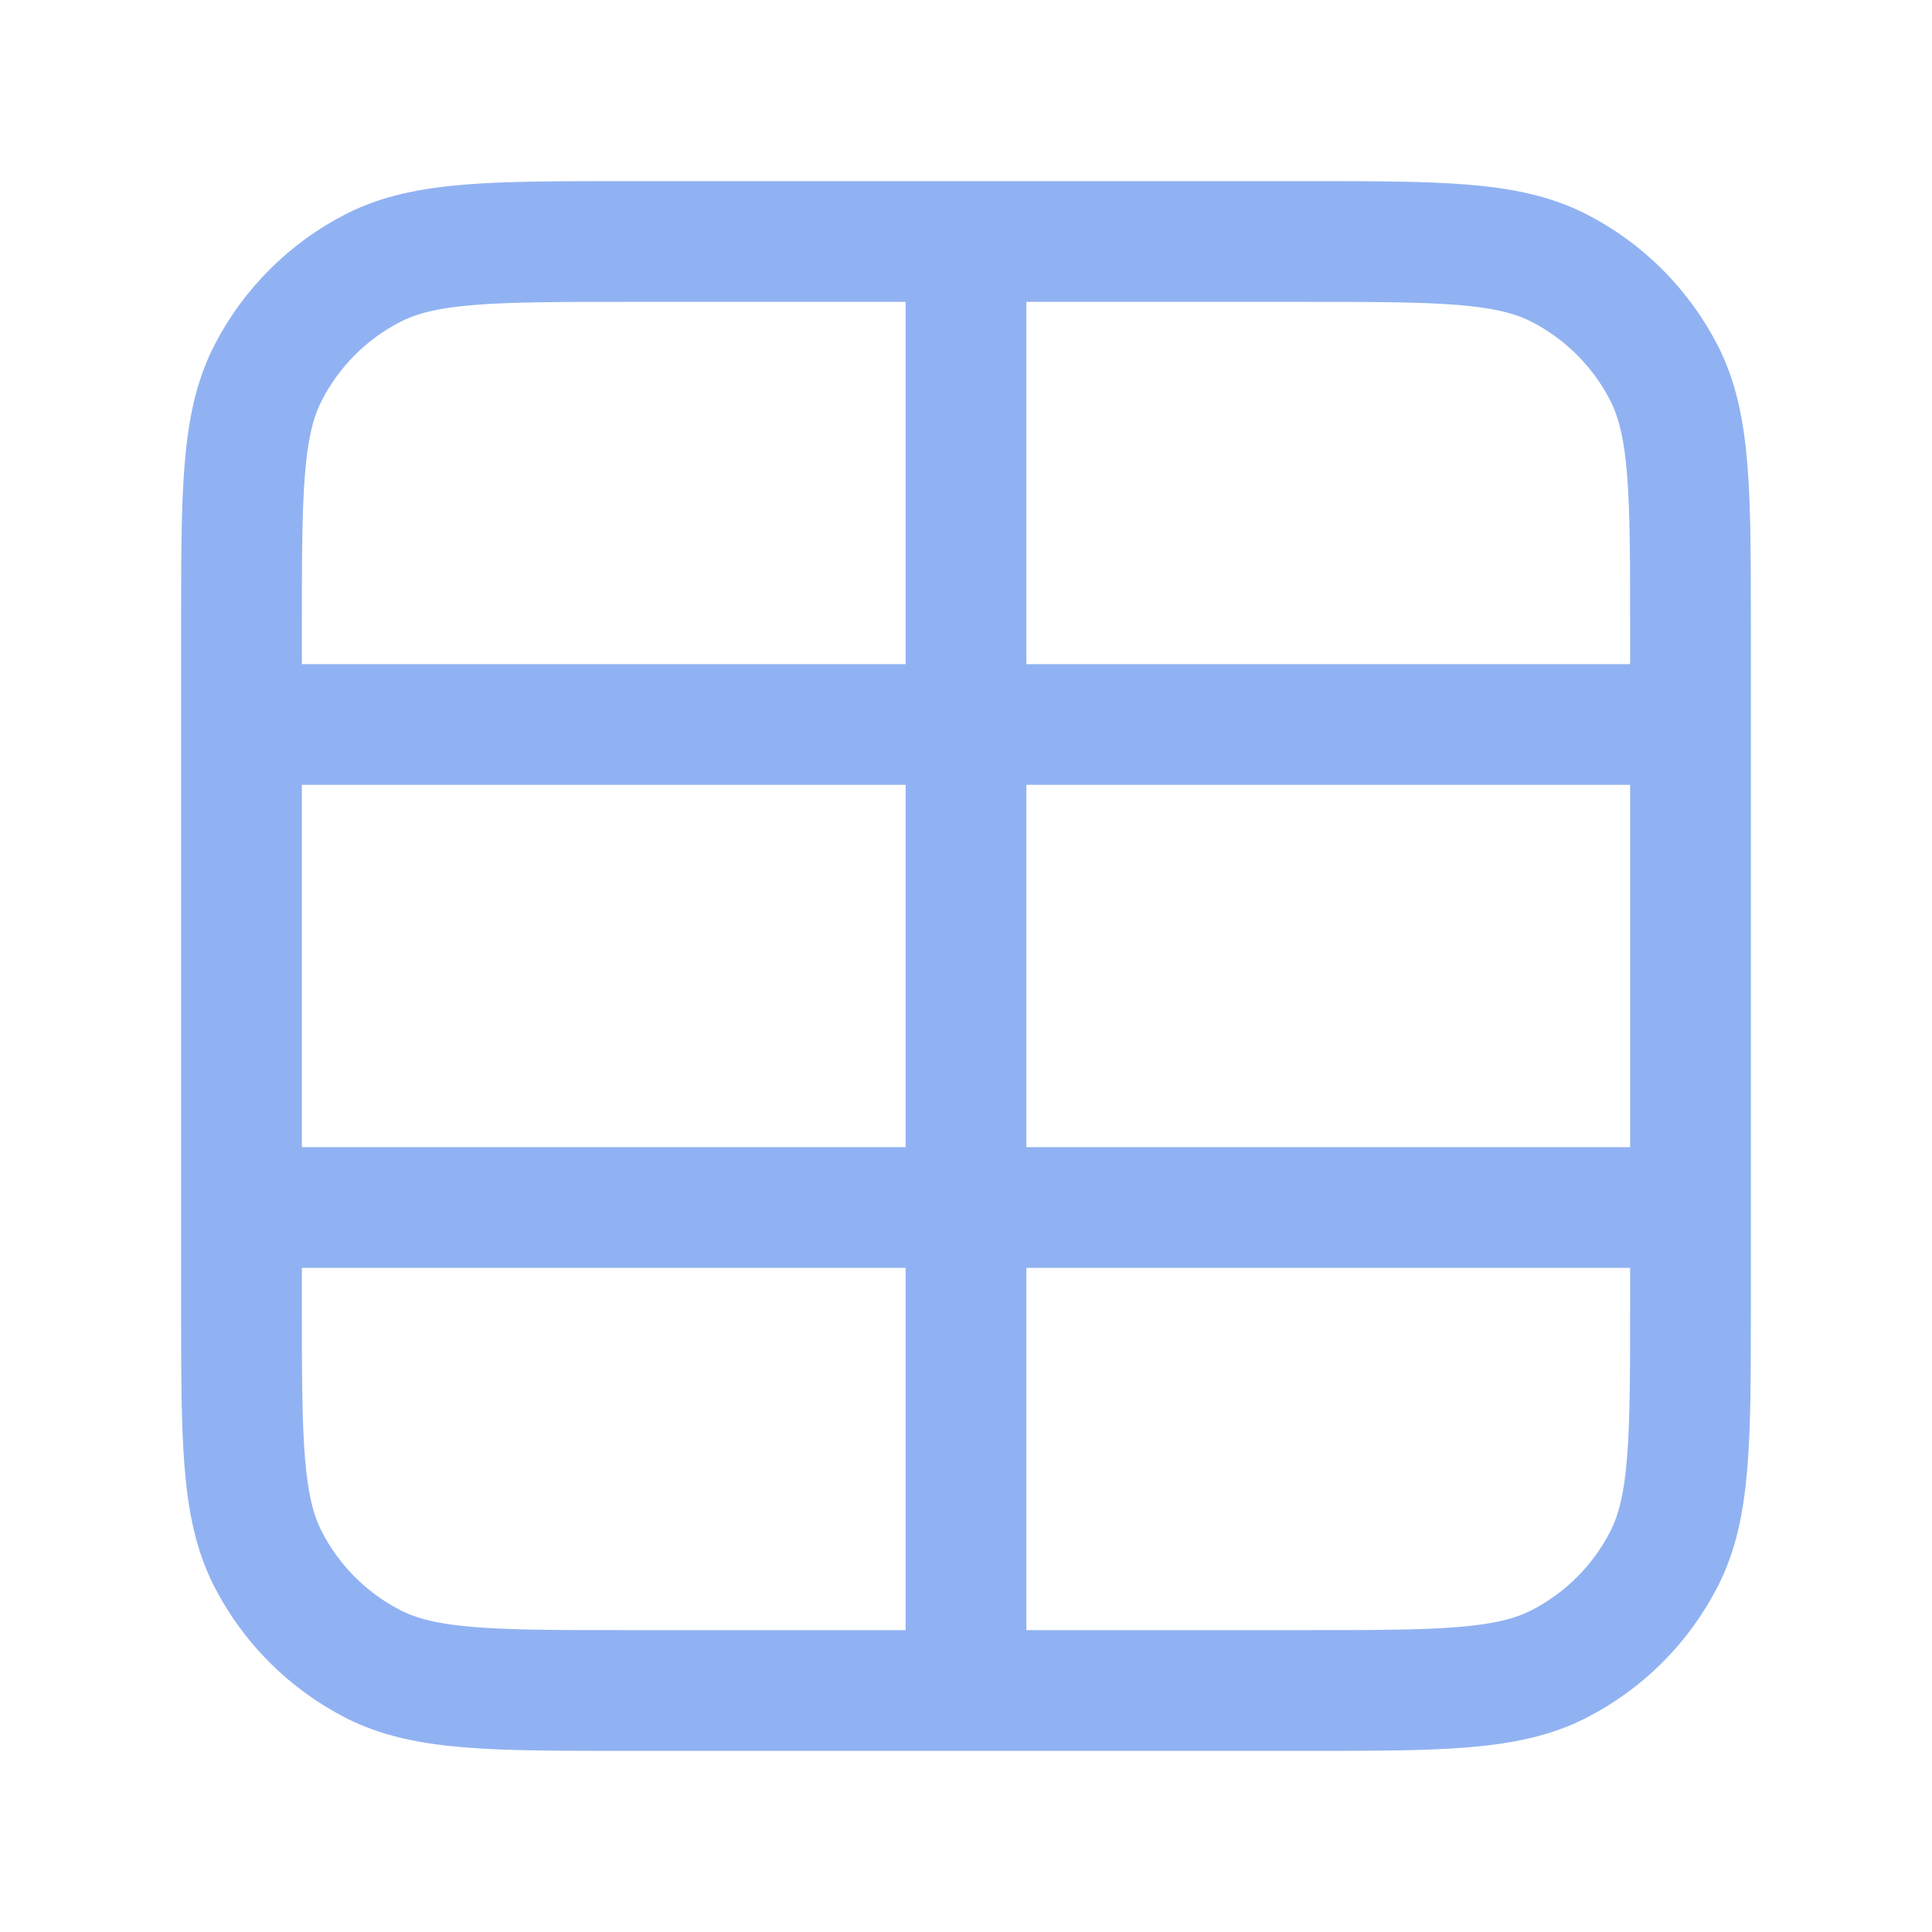
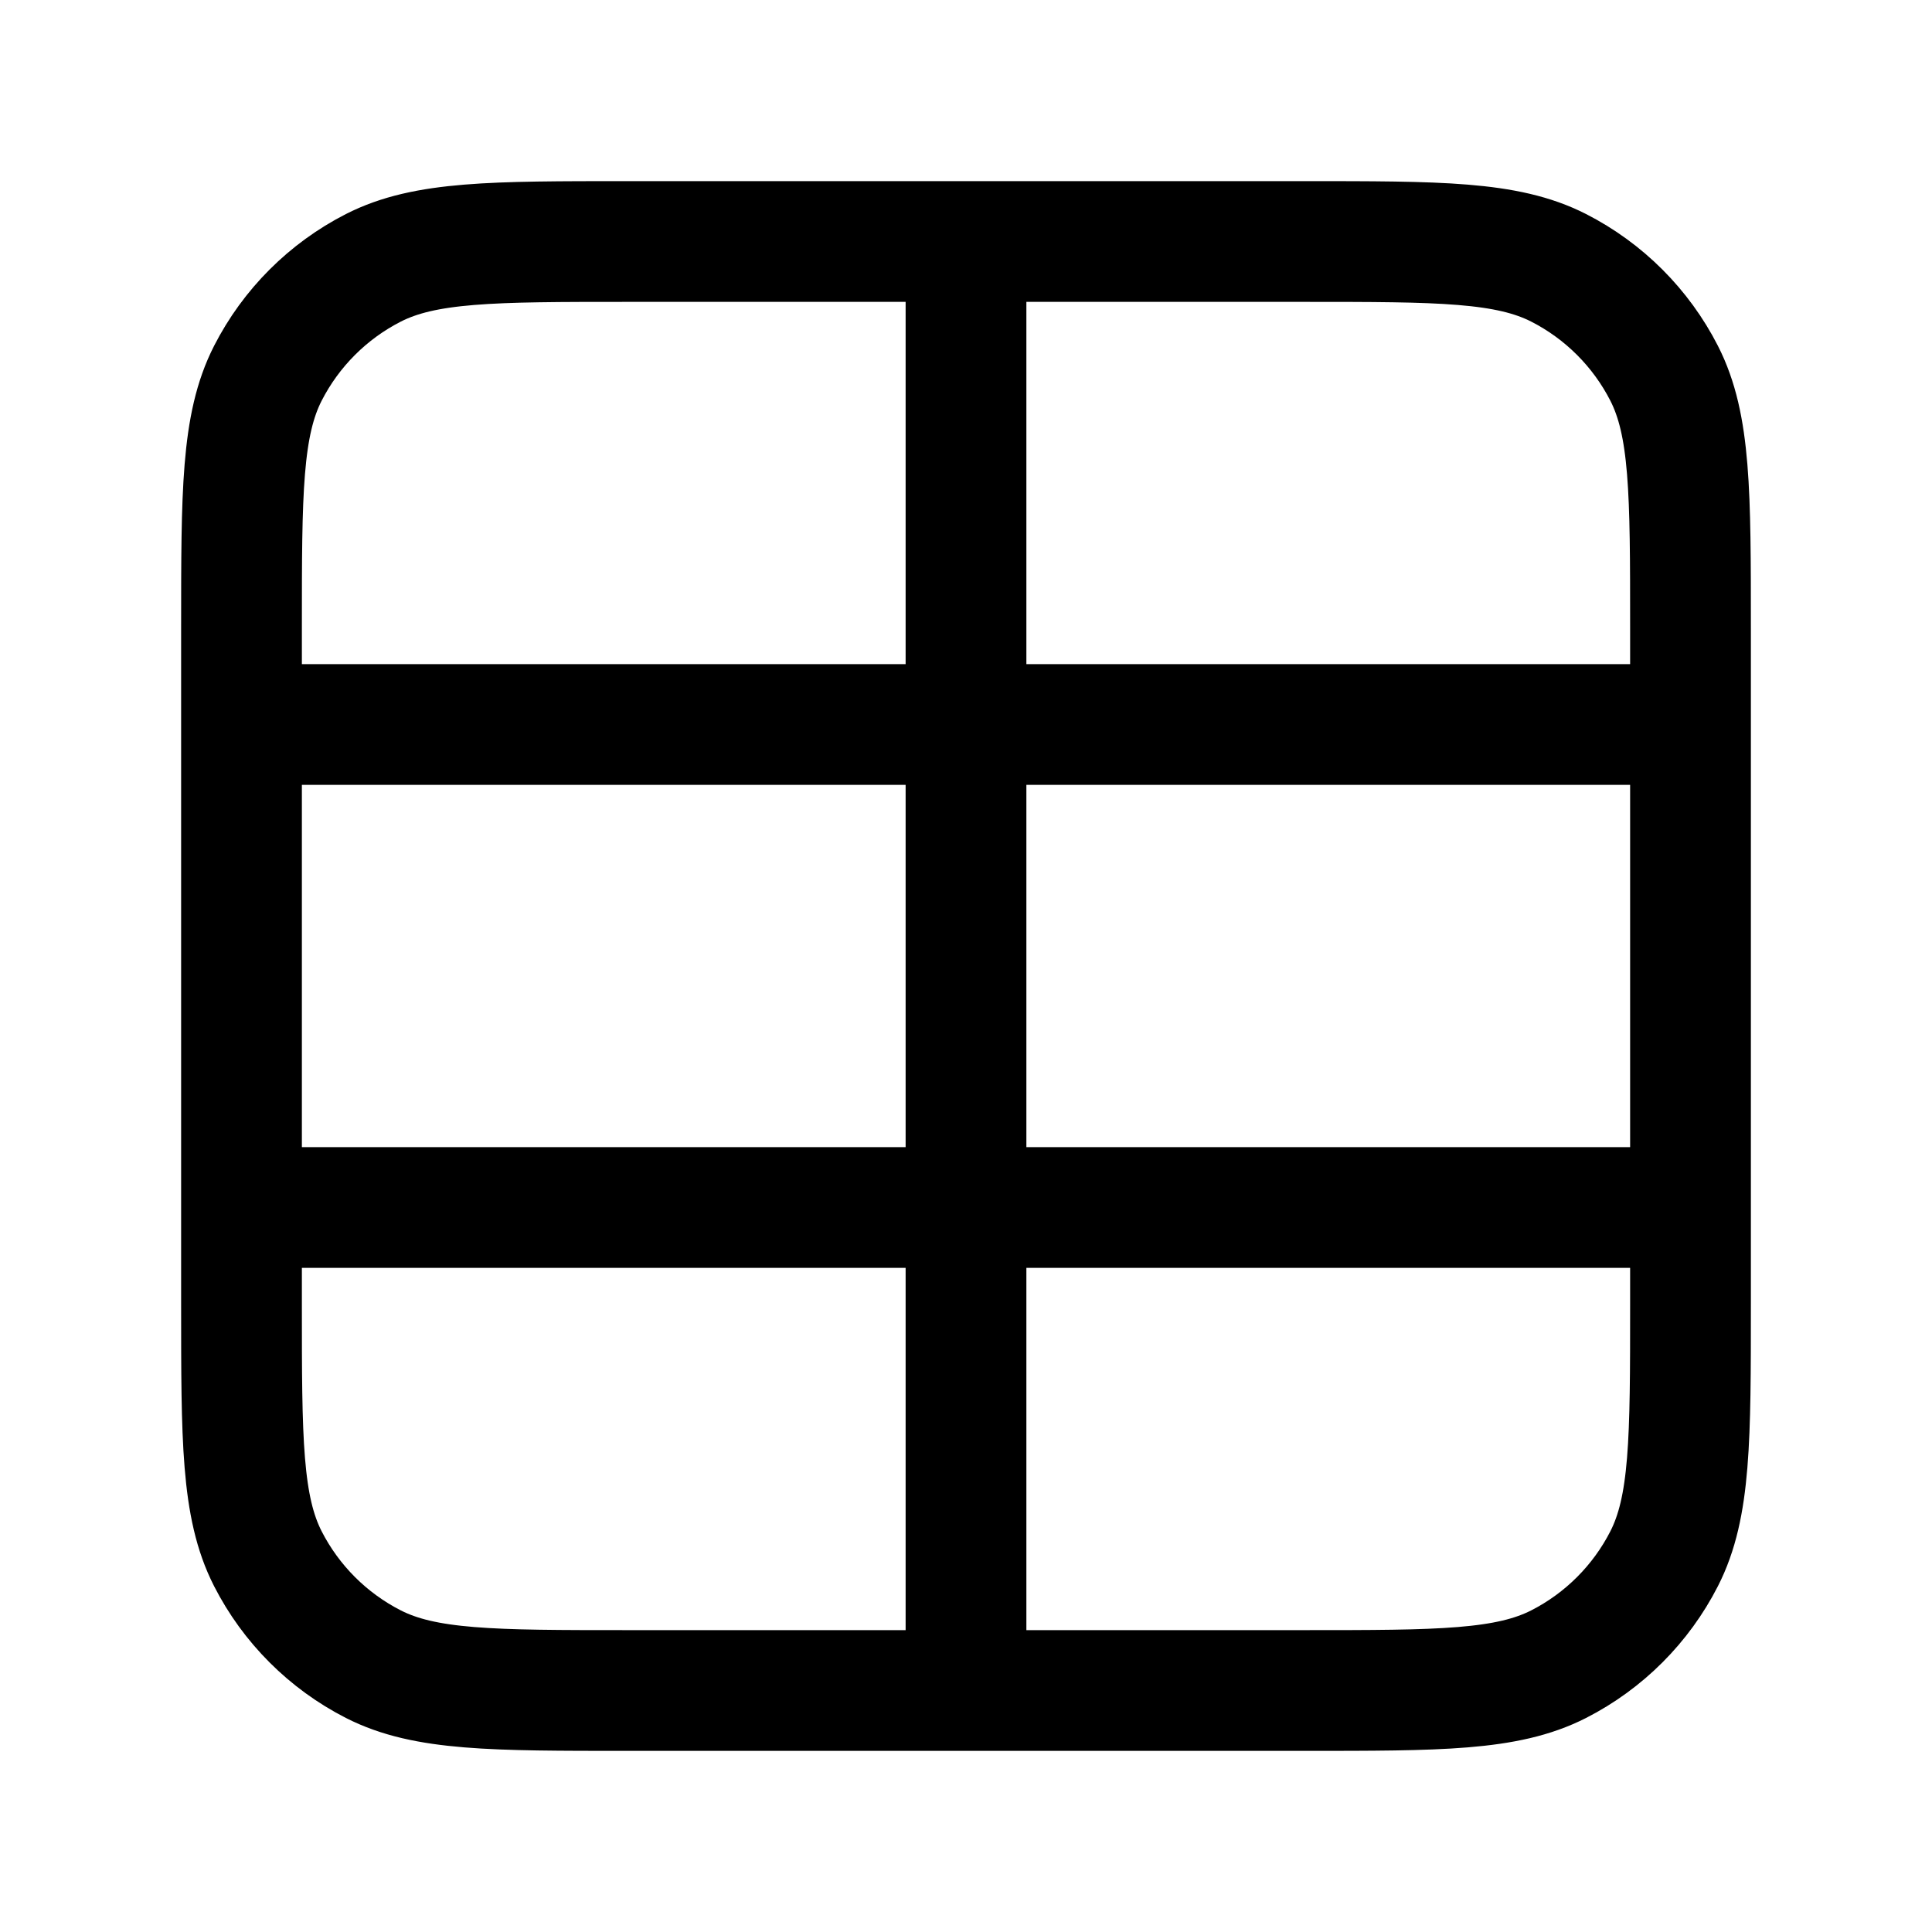
<svg xmlns="http://www.w3.org/2000/svg" width="16" height="16" viewBox="0 0 16 16" fill="none">
-   <path d="M2 6H14M2 10H14M8 2V14M5.2 2H10.8C11.92 2 12.48 2 12.908 2.218C13.284 2.41 13.59 2.716 13.782 3.092C14 3.52 14 4.08 14 5.2V10.8C14 11.92 14 12.48 13.782 12.908C13.59 13.284 13.284 13.59 12.908 13.782C12.48 14 11.92 14 10.8 14H5.2C4.08 14 3.52 14 3.092 13.782C2.716 13.59 2.41 13.284 2.218 12.908C2 12.48 2 11.92 2 10.8V5.2C2 4.08 2 3.52 2.218 3.092C2.41 2.716 2.716 2.41 3.092 2.218C3.52 2 4.08 2 5.2 2Z" stroke="#91B2F2" stroke-linecap="round" stroke-linejoin="round" />
+   <path d="M2 6H14M2 10H14M8 2V14M5.2 2H10.8C11.92 2 12.48 2 12.908 2.218C13.284 2.41 13.59 2.716 13.782 3.092C14 3.52 14 4.08 14 5.2V10.8C14 11.92 14 12.48 13.782 12.908C13.59 13.284 13.284 13.59 12.908 13.782C12.48 14 11.92 14 10.8 14H5.2C4.08 14 3.52 14 3.092 13.782C2.716 13.59 2.41 13.284 2.218 12.908C2 12.48 2 11.92 2 10.8V5.2C2 4.08 2 3.52 2.218 3.092C2.41 2.716 2.716 2.41 3.092 2.218C3.52 2 4.08 2 5.2 2Z" stroke="currentColor" stroke-linecap="round" stroke-linejoin="round" />
</svg>
